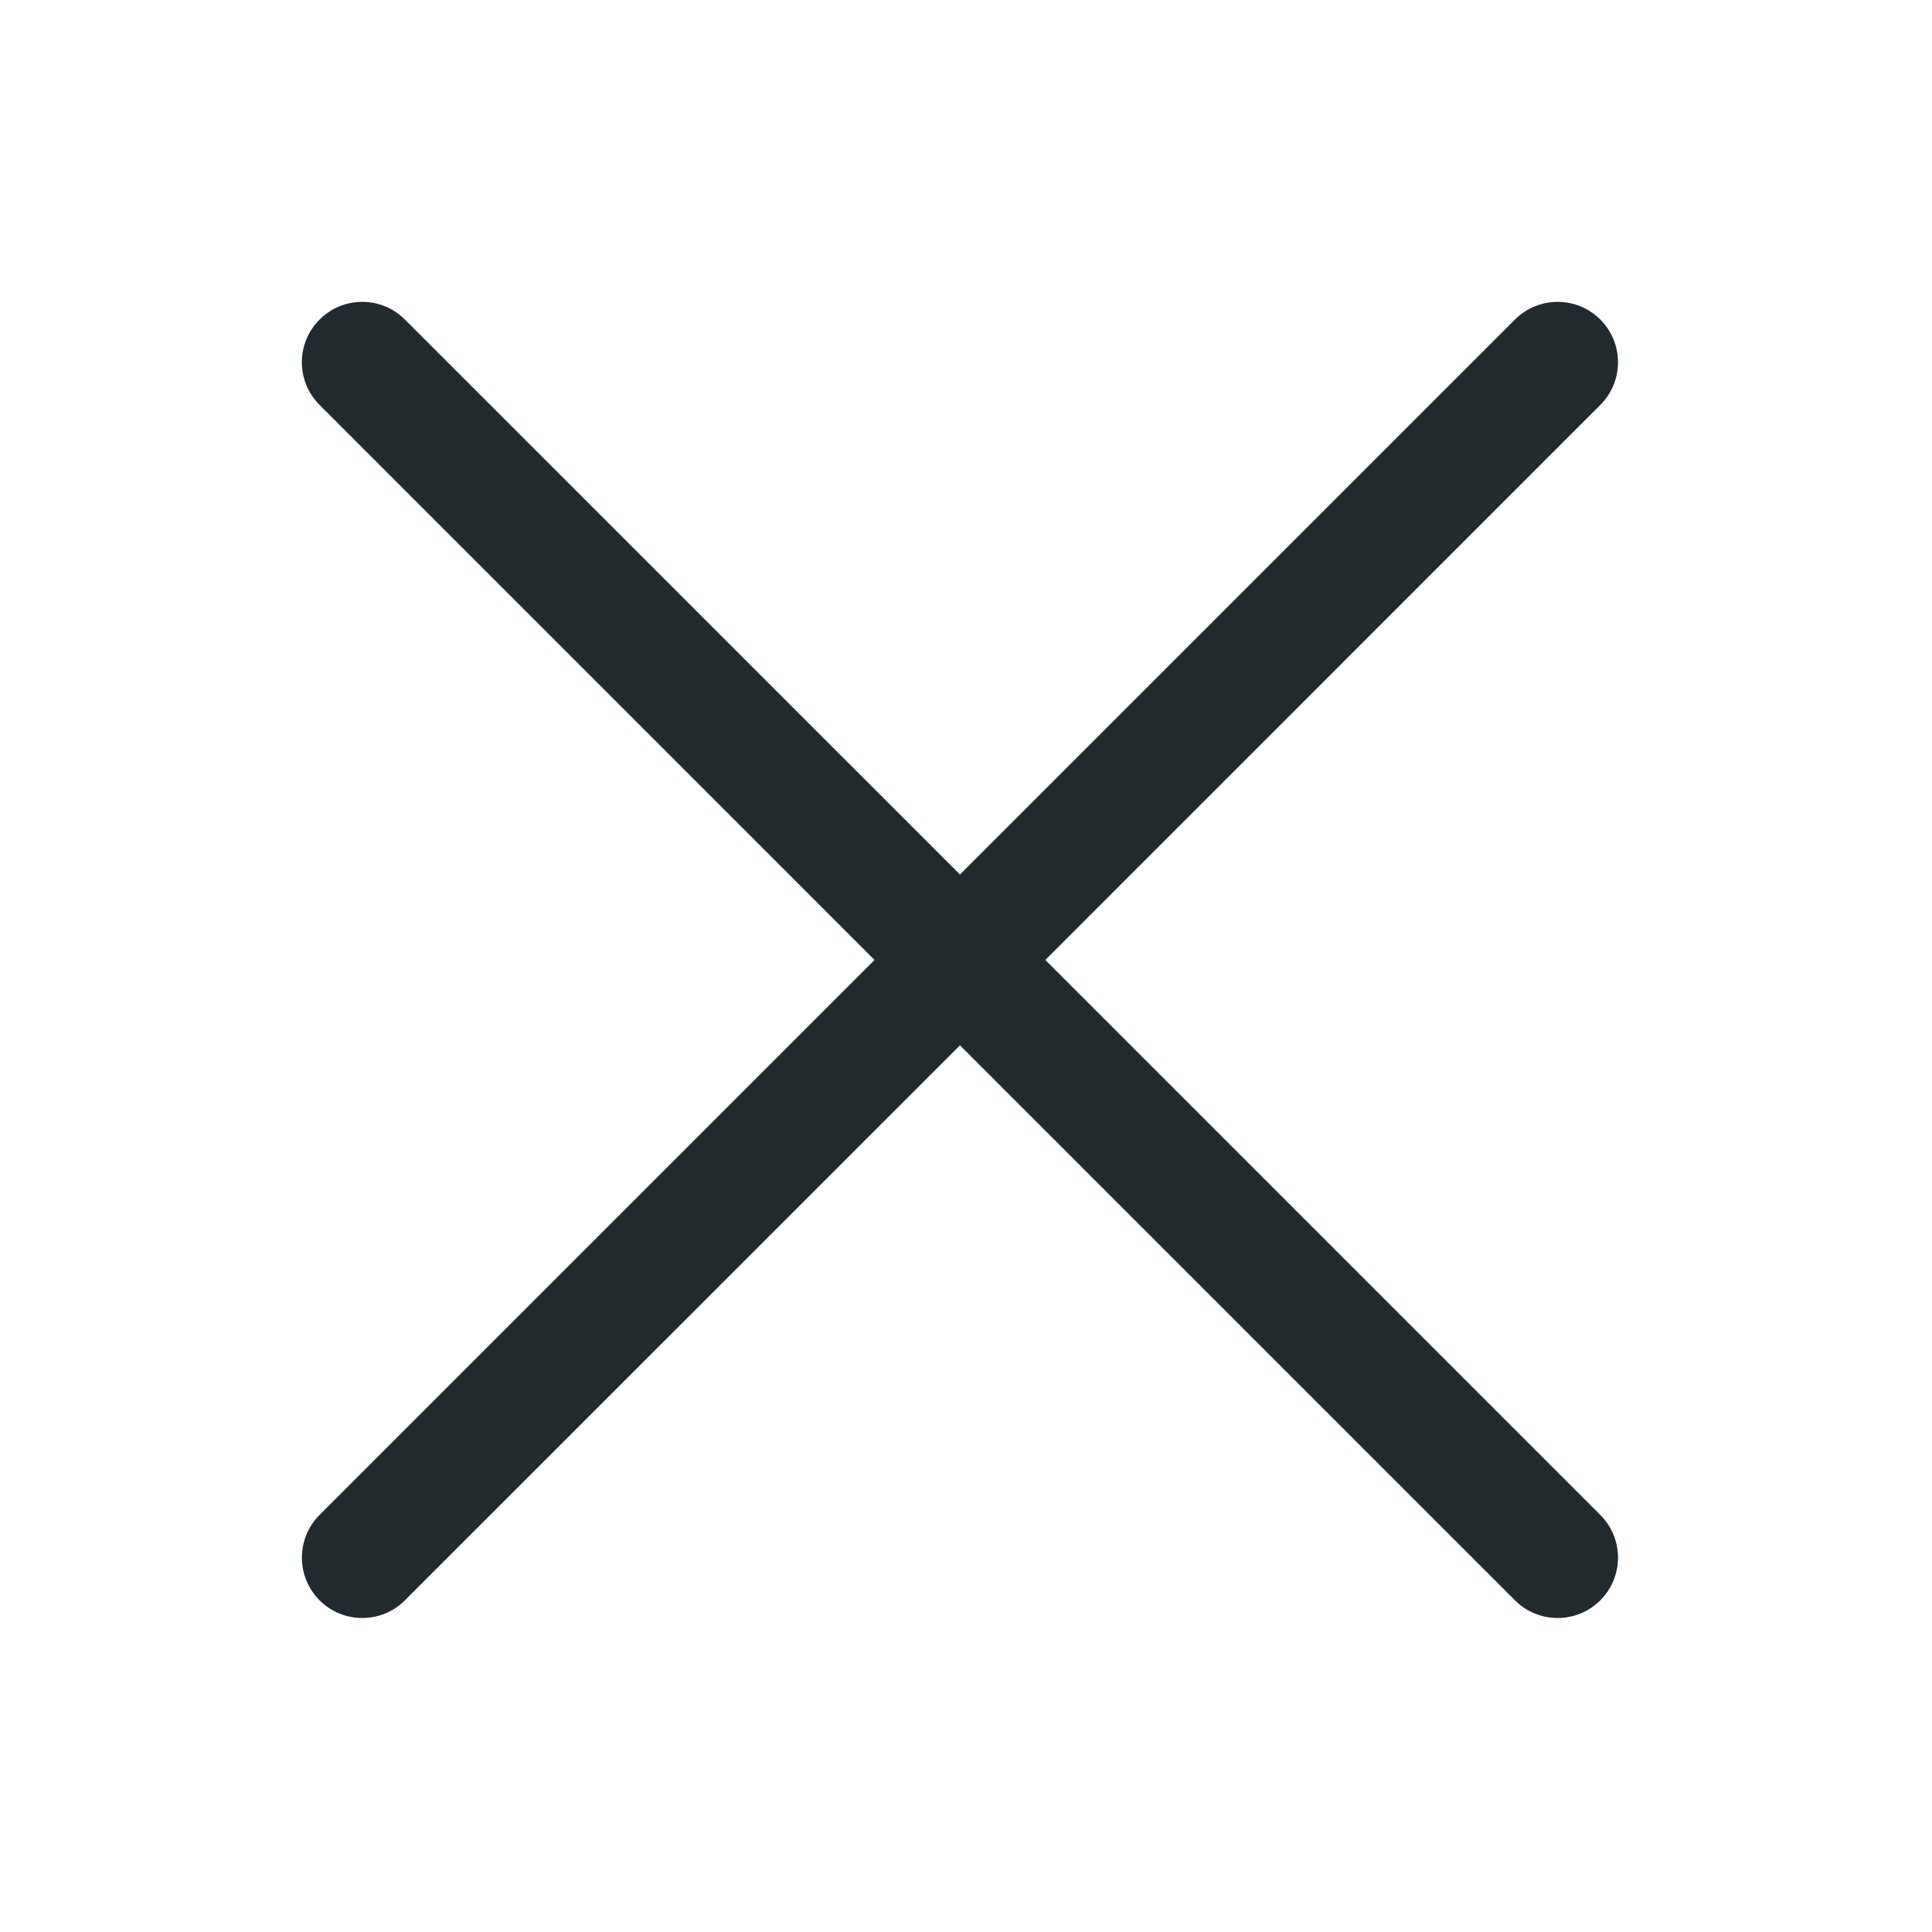
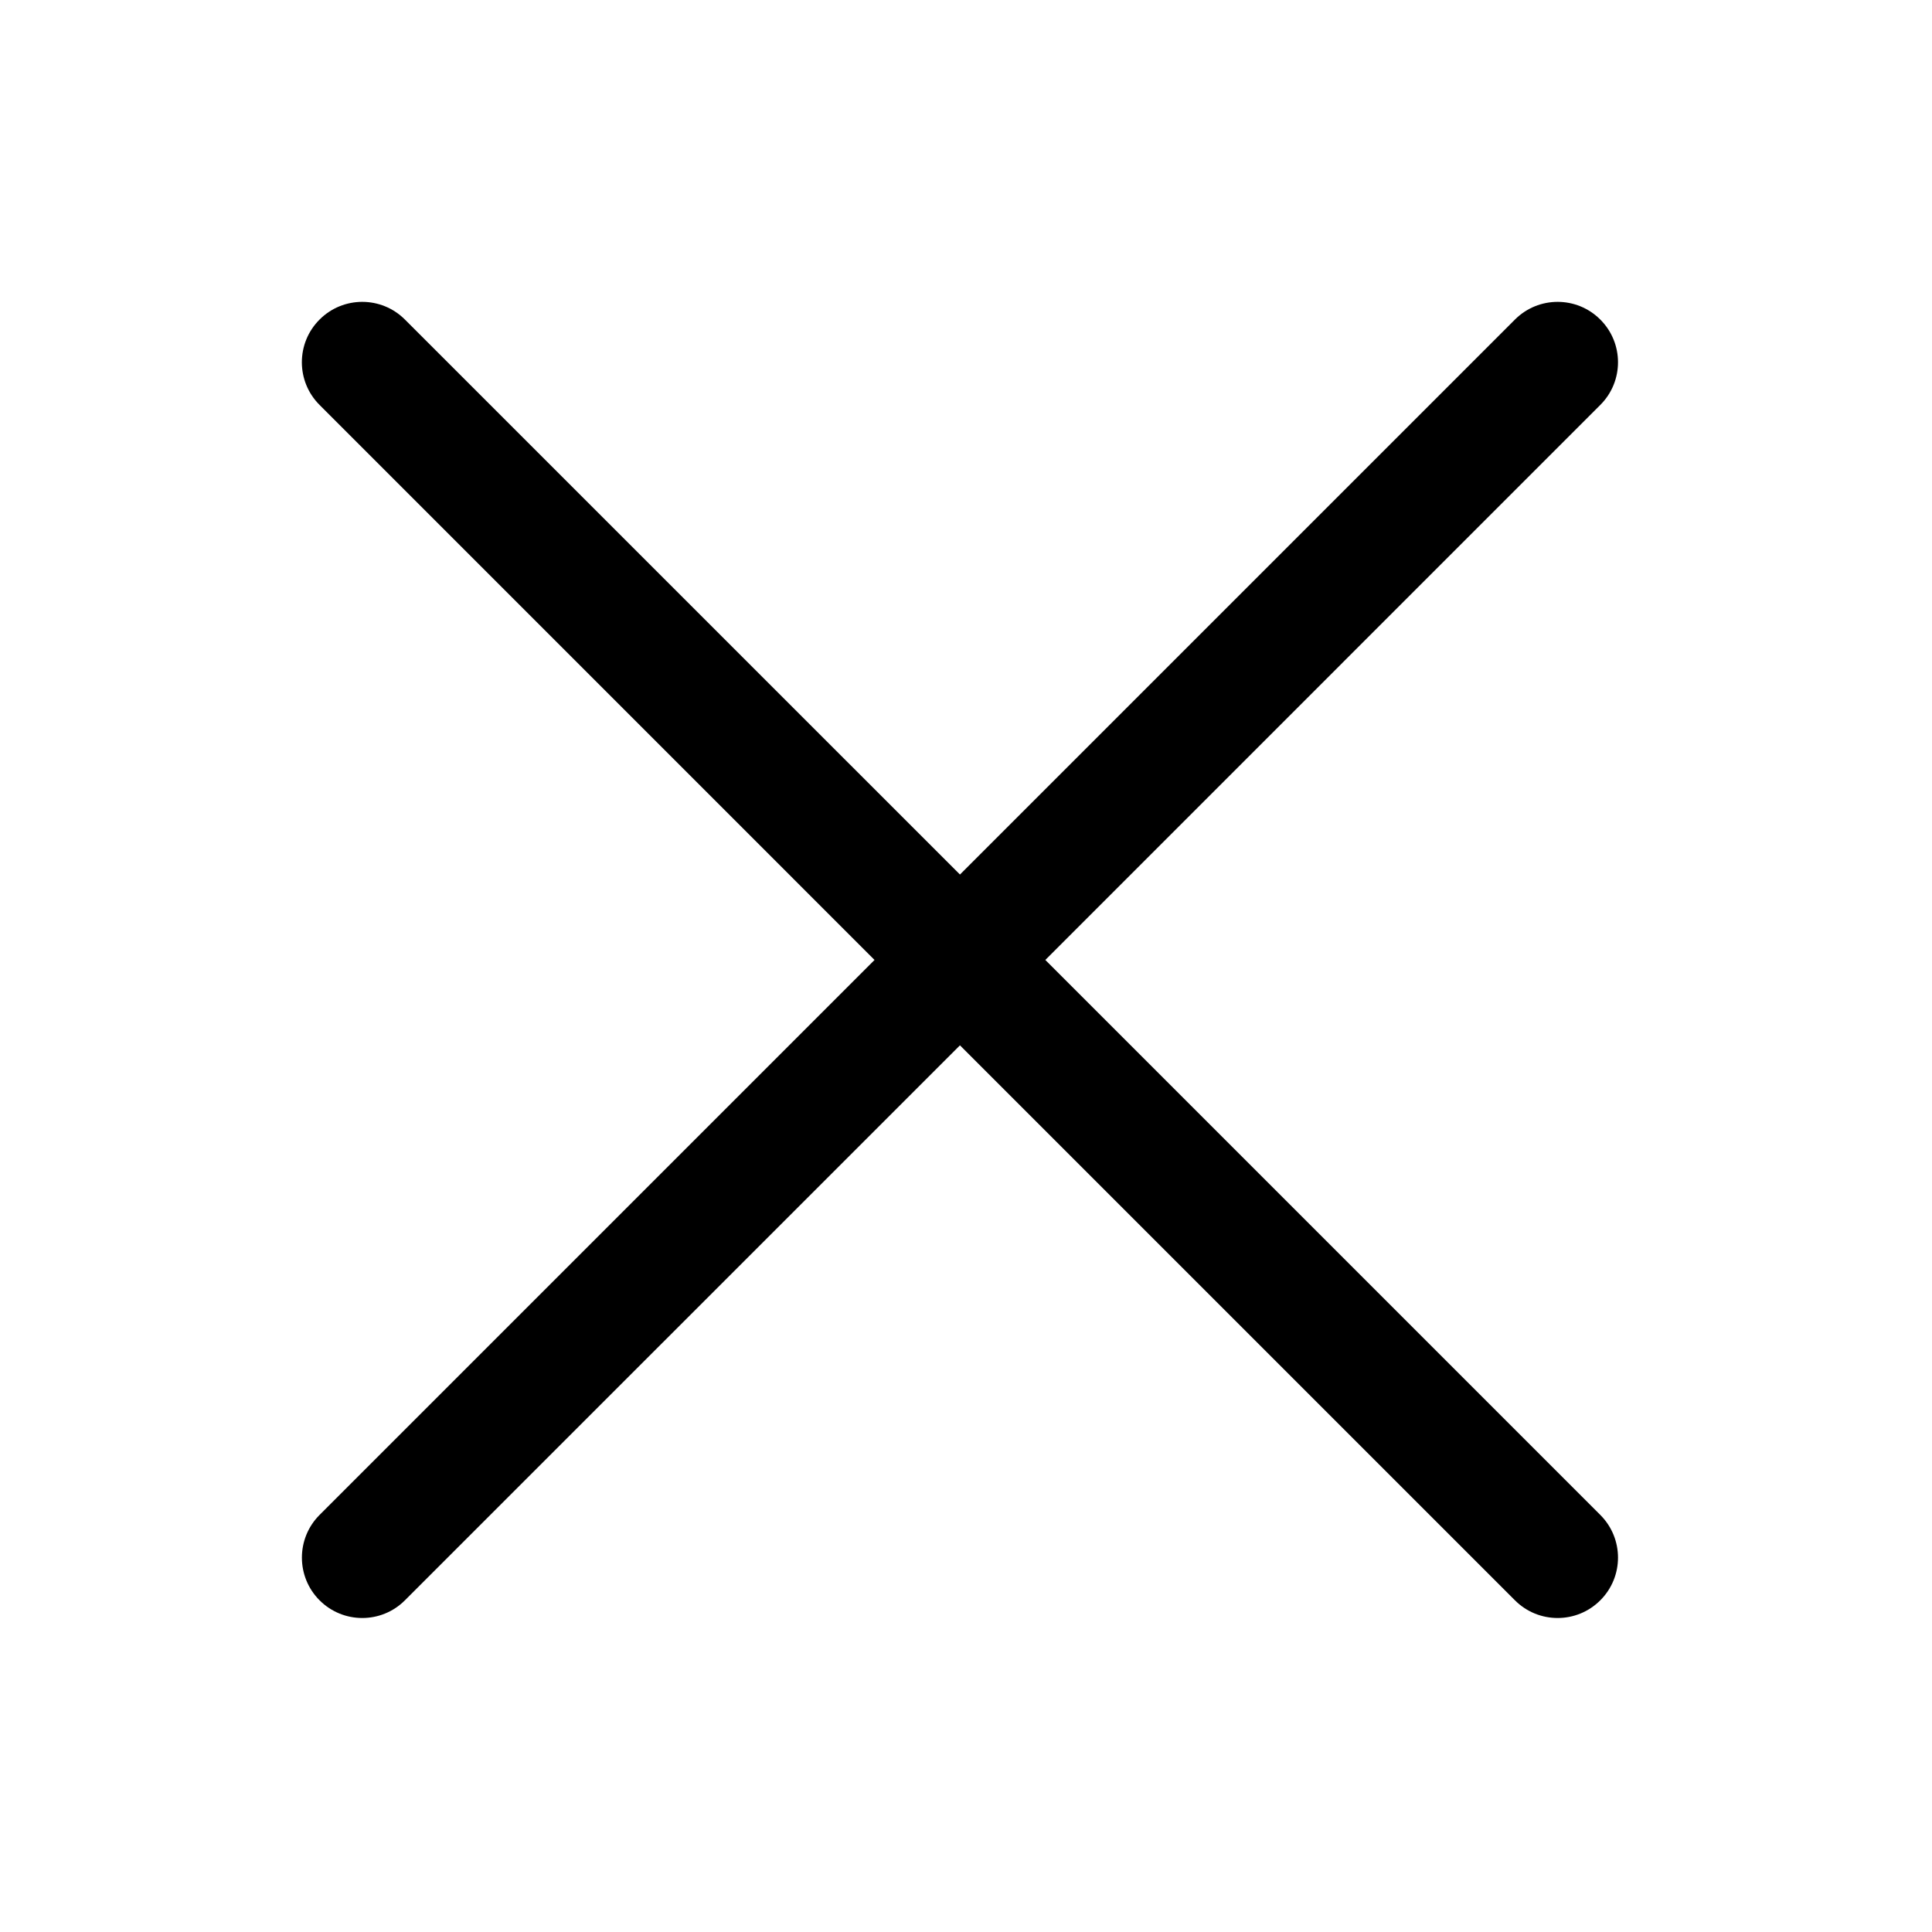
- <svg xmlns="http://www.w3.org/2000/svg" width="32" height="32" viewBox="0 0 32 32" fill="none">
-   <path d="M6.707 5.293C6.317 4.902 5.683 4.902 5.293 5.293C4.902 5.683 4.902 6.317 5.293 6.707L14.485 15.9L5.293 25.092C4.903 25.482 4.903 26.116 5.293 26.506C5.684 26.897 6.317 26.897 6.707 26.506L15.9 17.314L25.092 26.506C25.482 26.897 26.116 26.897 26.506 26.506C26.897 26.116 26.897 25.482 26.506 25.092L17.314 15.9L26.506 6.707C26.897 6.317 26.897 5.683 26.506 5.293C26.116 4.902 25.483 4.902 25.092 5.293L15.9 14.485L6.707 5.293Z" fill="#212A2F" />
+ <svg xmlns="http://www.w3.org/2000/svg" width="32" height="32" viewBox="0 0 32 32">
+   <path d="M6.707 5.293C6.317 4.902 5.683 4.902 5.293 5.293C4.902 5.683 4.902 6.317 5.293 6.707L14.485 15.9L5.293 25.092C4.903 25.482 4.903 26.116 5.293 26.506C5.684 26.897 6.317 26.897 6.707 26.506L15.9 17.314L25.092 26.506C25.482 26.897 26.116 26.897 26.506 26.506C26.897 26.116 26.897 25.482 26.506 25.092L17.314 15.9L26.506 6.707C26.897 6.317 26.897 5.683 26.506 5.293C26.116 4.902 25.483 4.902 25.092 5.293L15.9 14.485L6.707 5.293Z" />
</svg>
